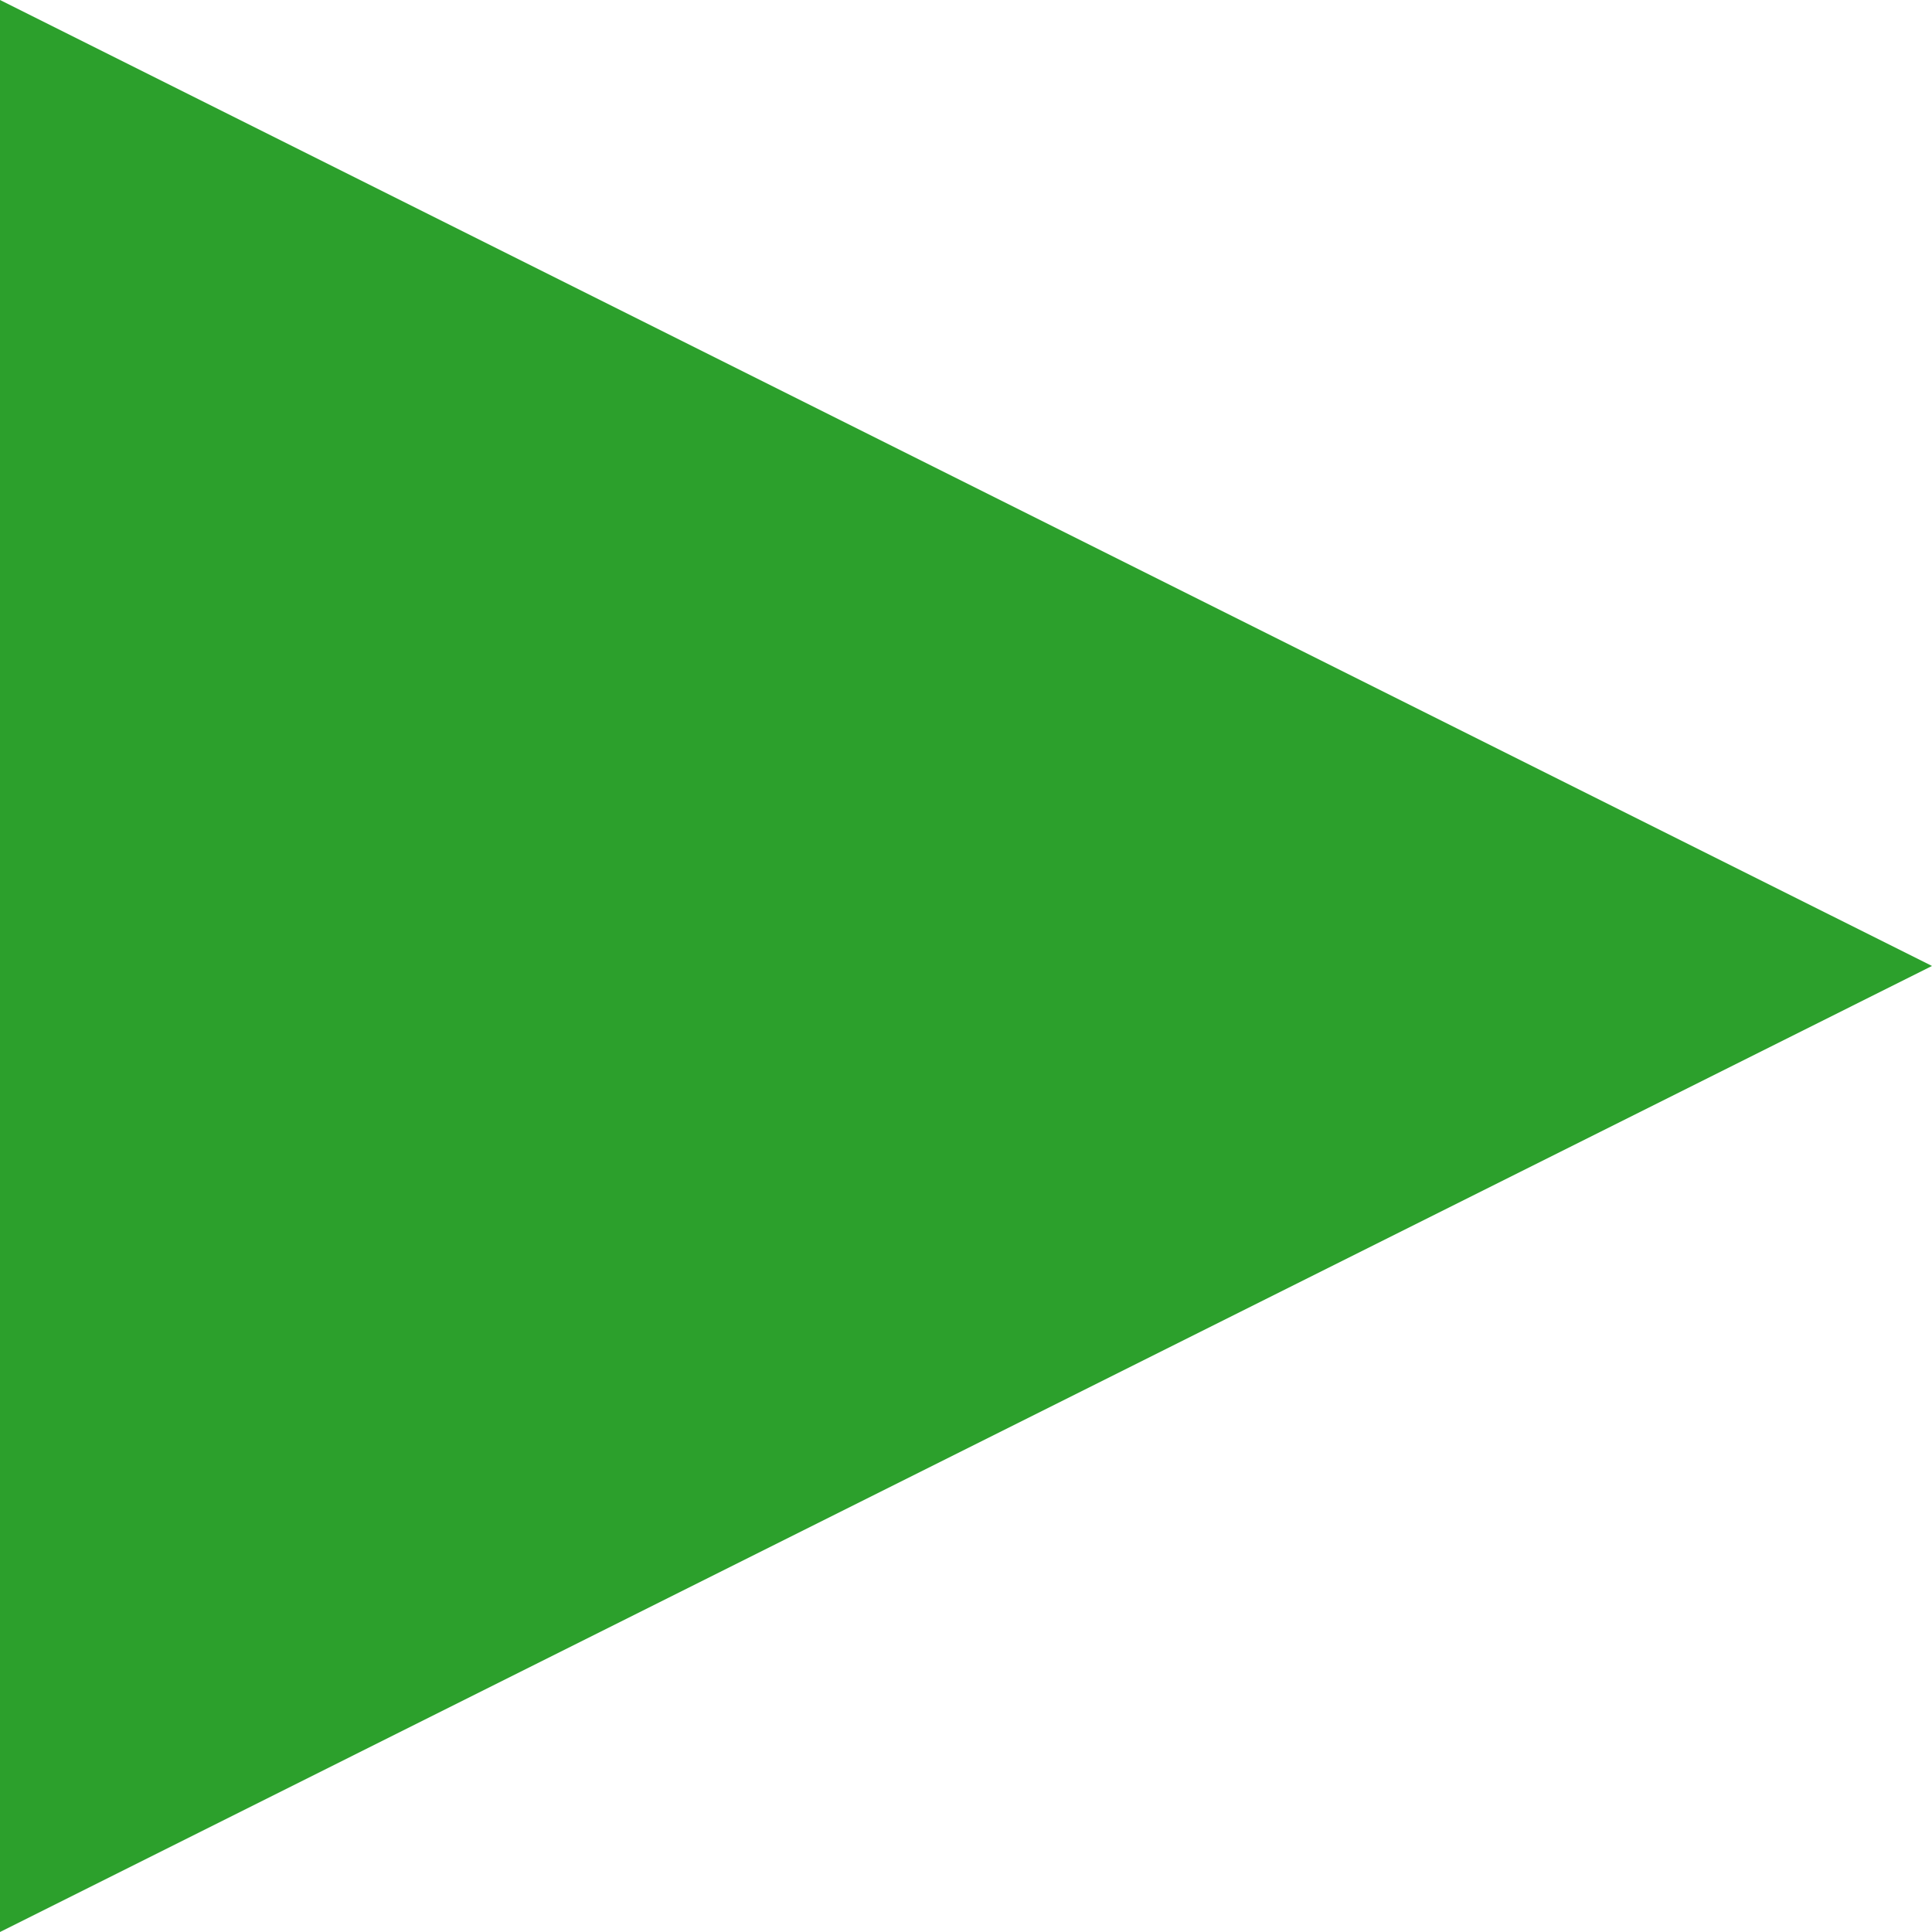
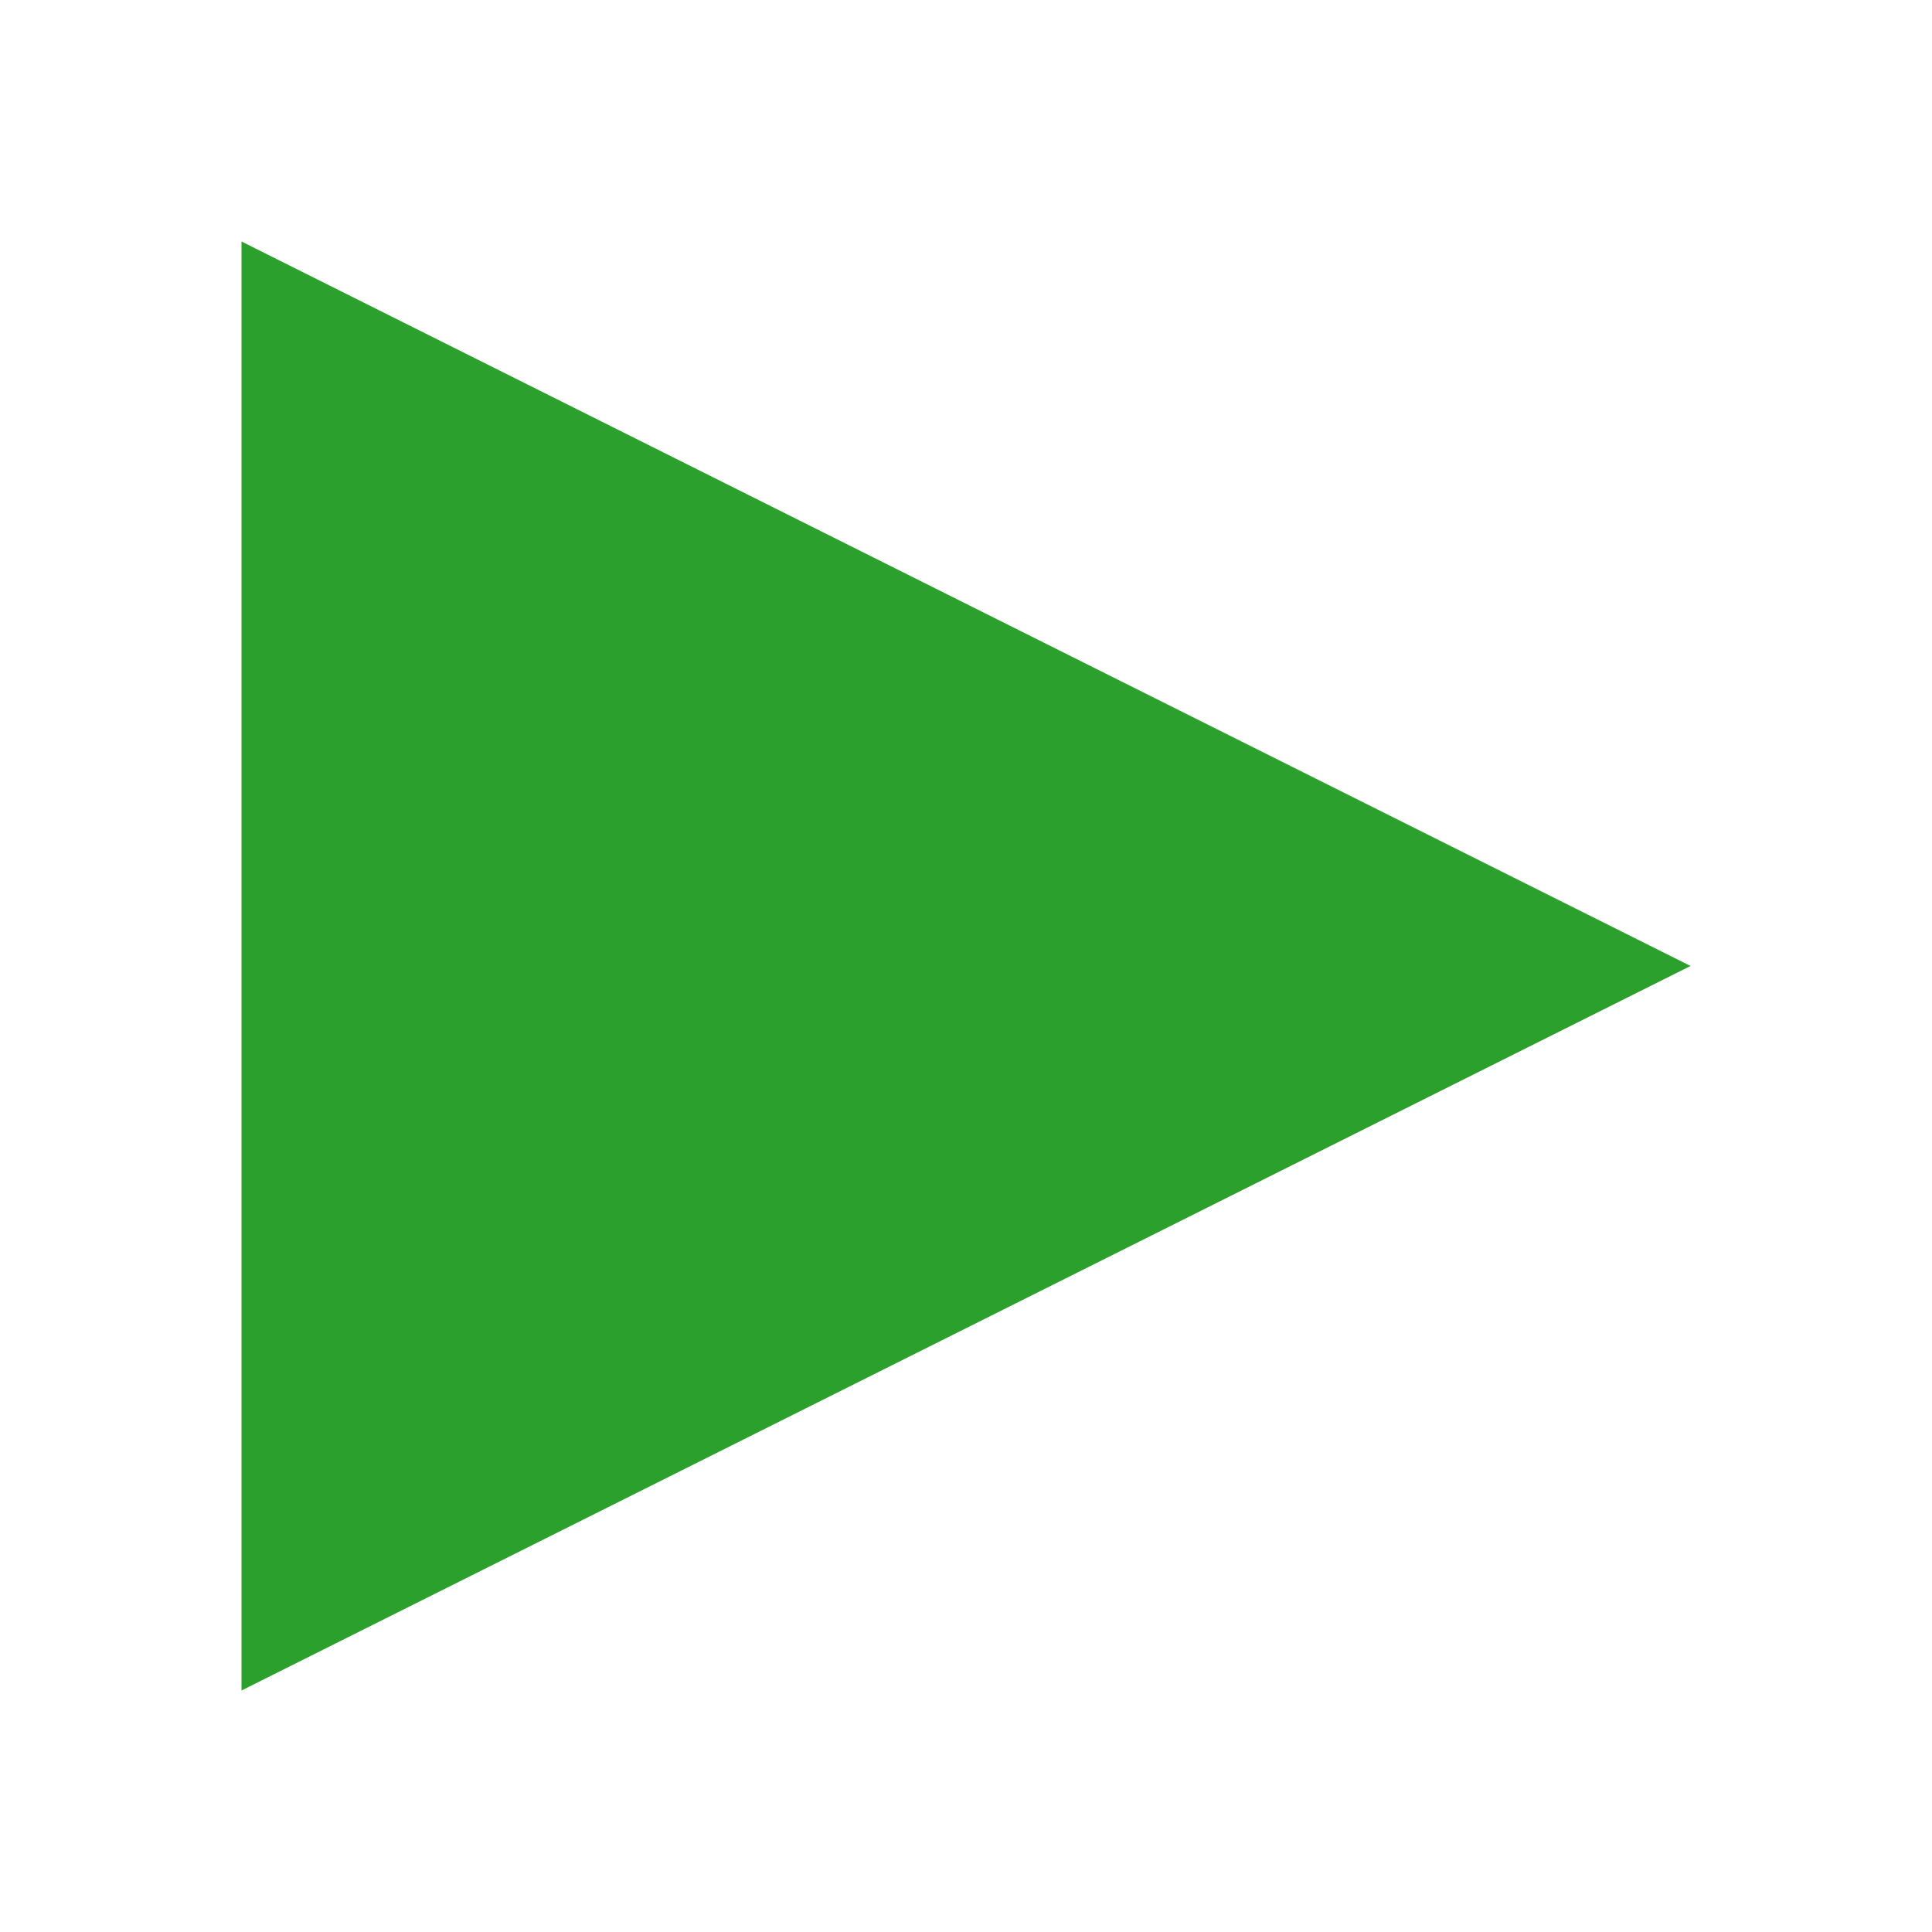
- <svg xmlns="http://www.w3.org/2000/svg" width="24" height="24" viewBox="0 0 24 24" version="1.1" id="SVGRoot">
+ <svg xmlns="http://www.w3.org/2000/svg" width="32" height="32" viewBox="0 0 32 32" version="1.1" id="SVGRoot">
  <defs id="defs10" />
  <g id="layer1">
-     <path style="fill:#2ca02c;fill-opacity:1" id="path26" d="M 27,15.588 0,31.177 0,-1.6057595e-7 Z" transform="scale(0.8888889,0.7698004)" />
+     <path style="fill:#2ca02c;fill-opacity:1" id="path26" d="M 27,15.588 0,31.177 0,-1.6057595e-7 Z" transform="matrix(0.8888889,0,0,0.7698004,4,4)" />
  </g>
</svg>
